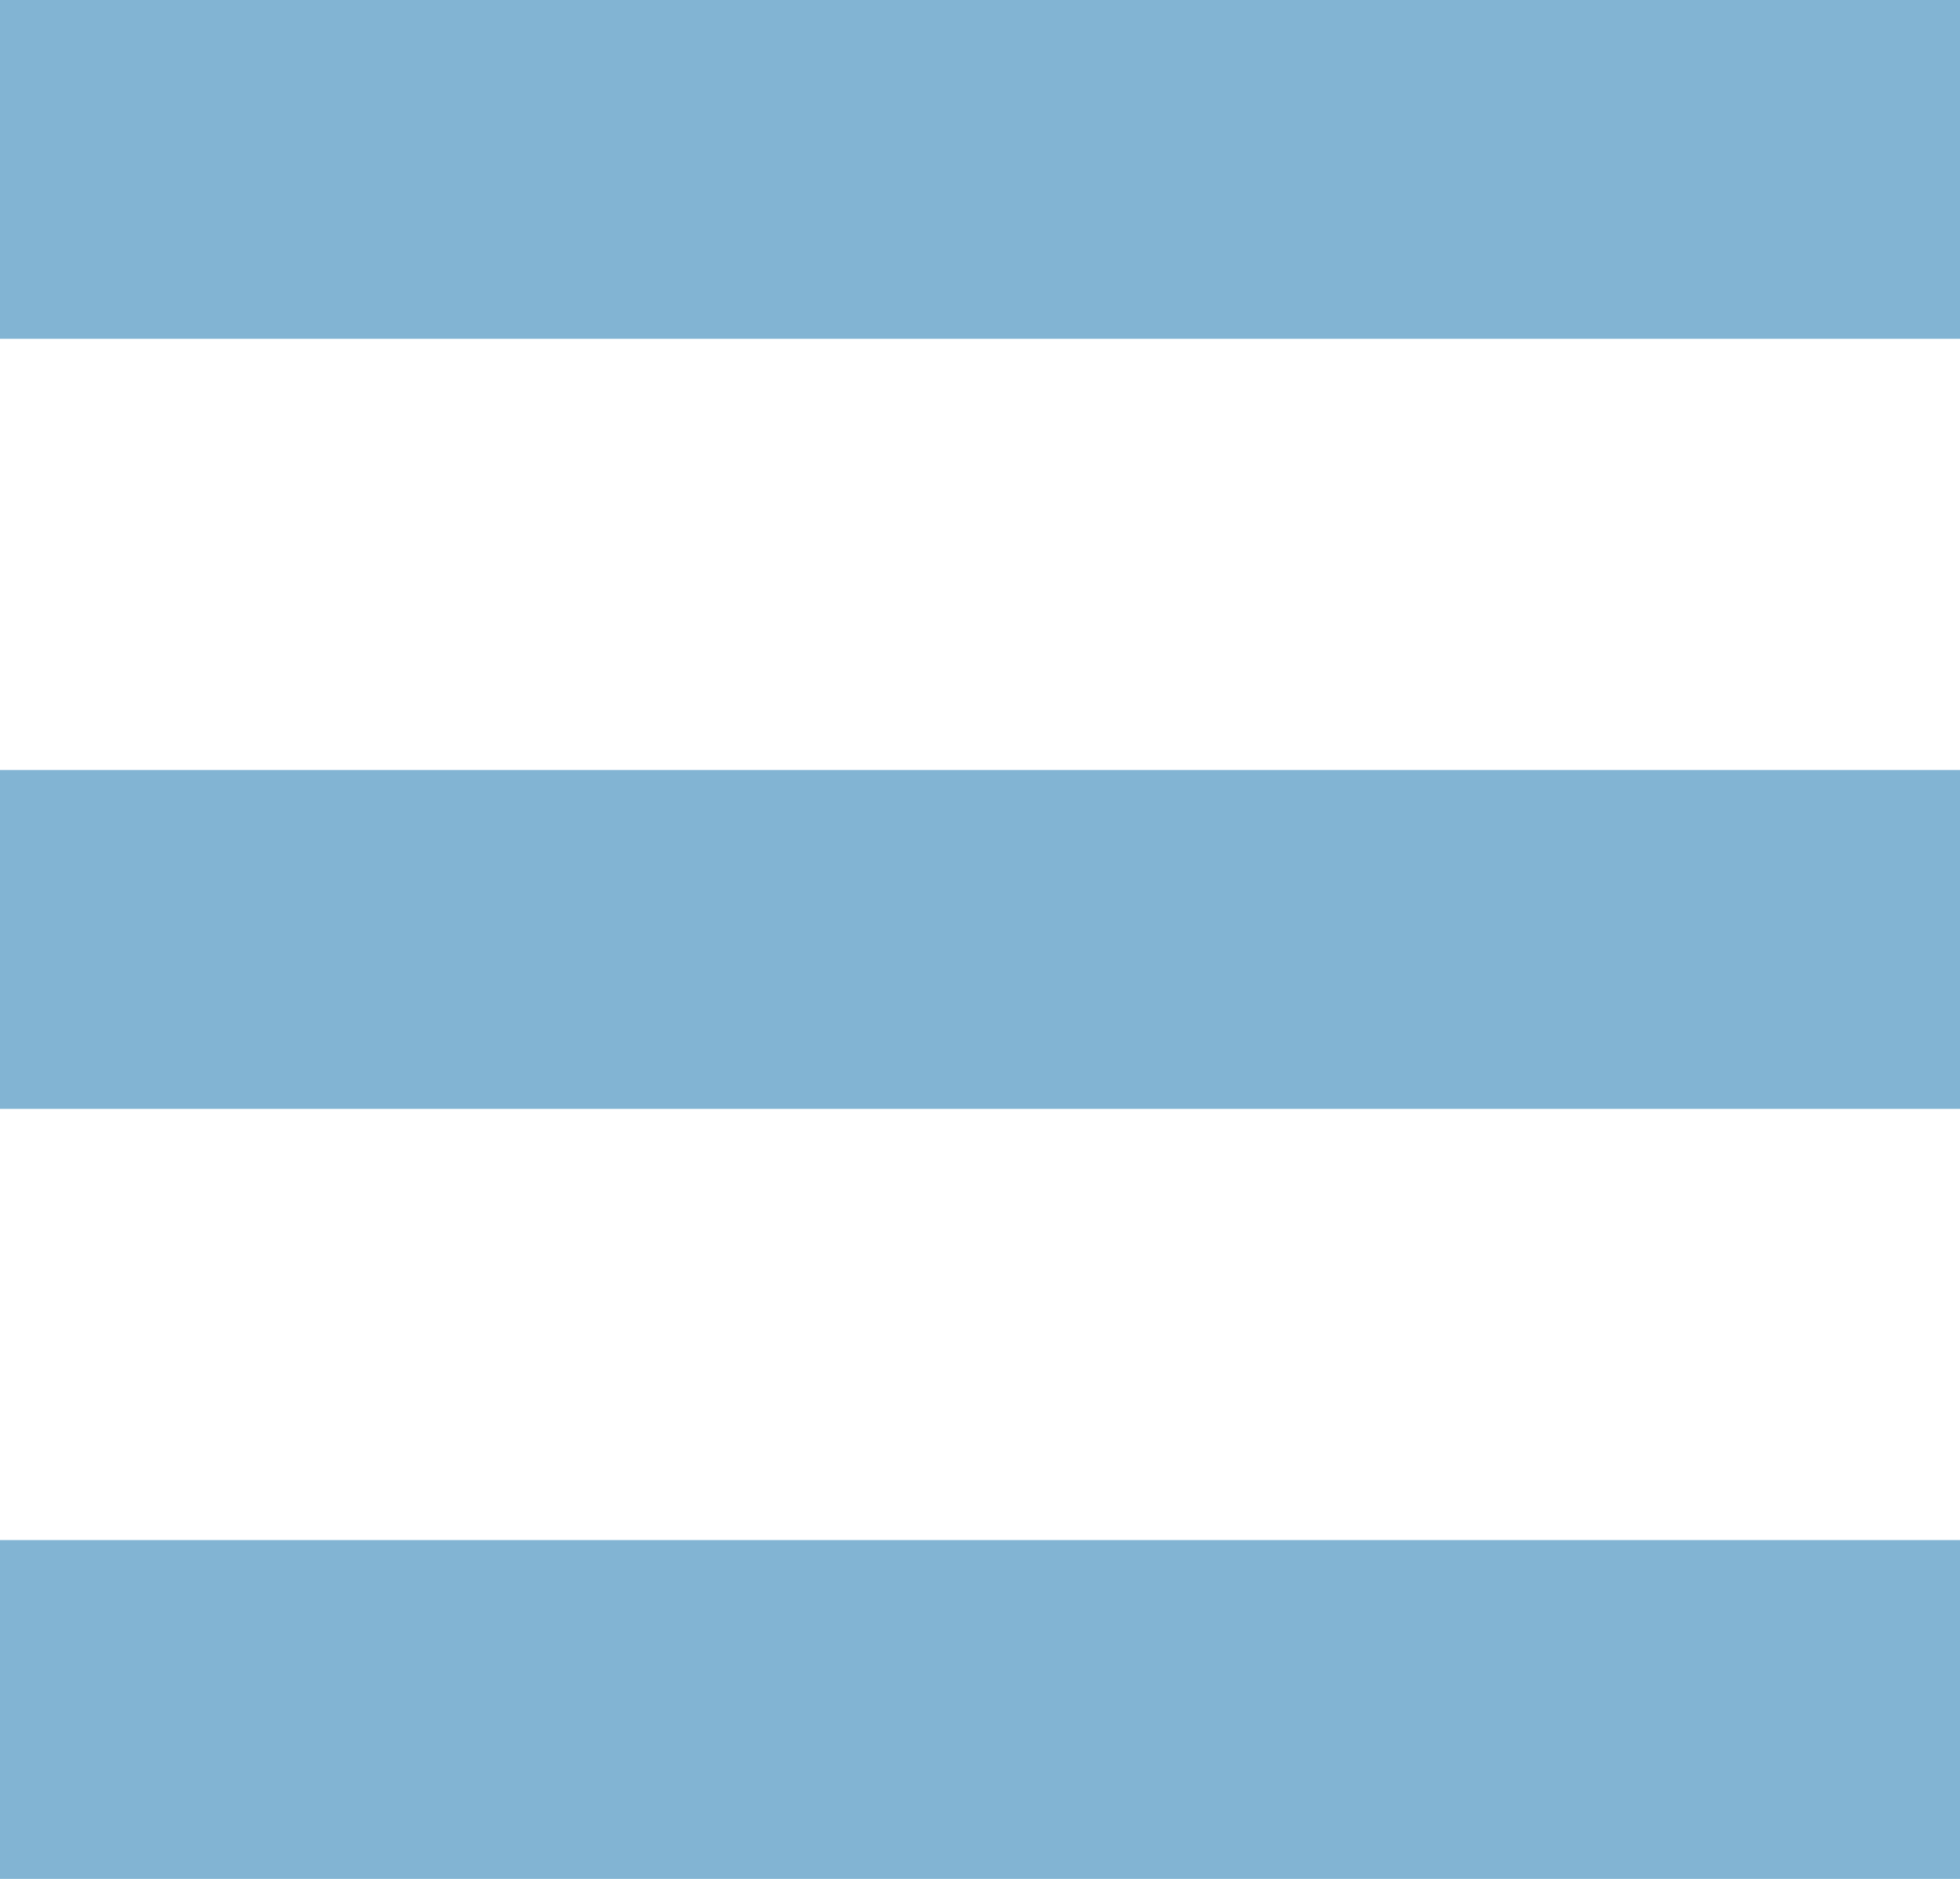
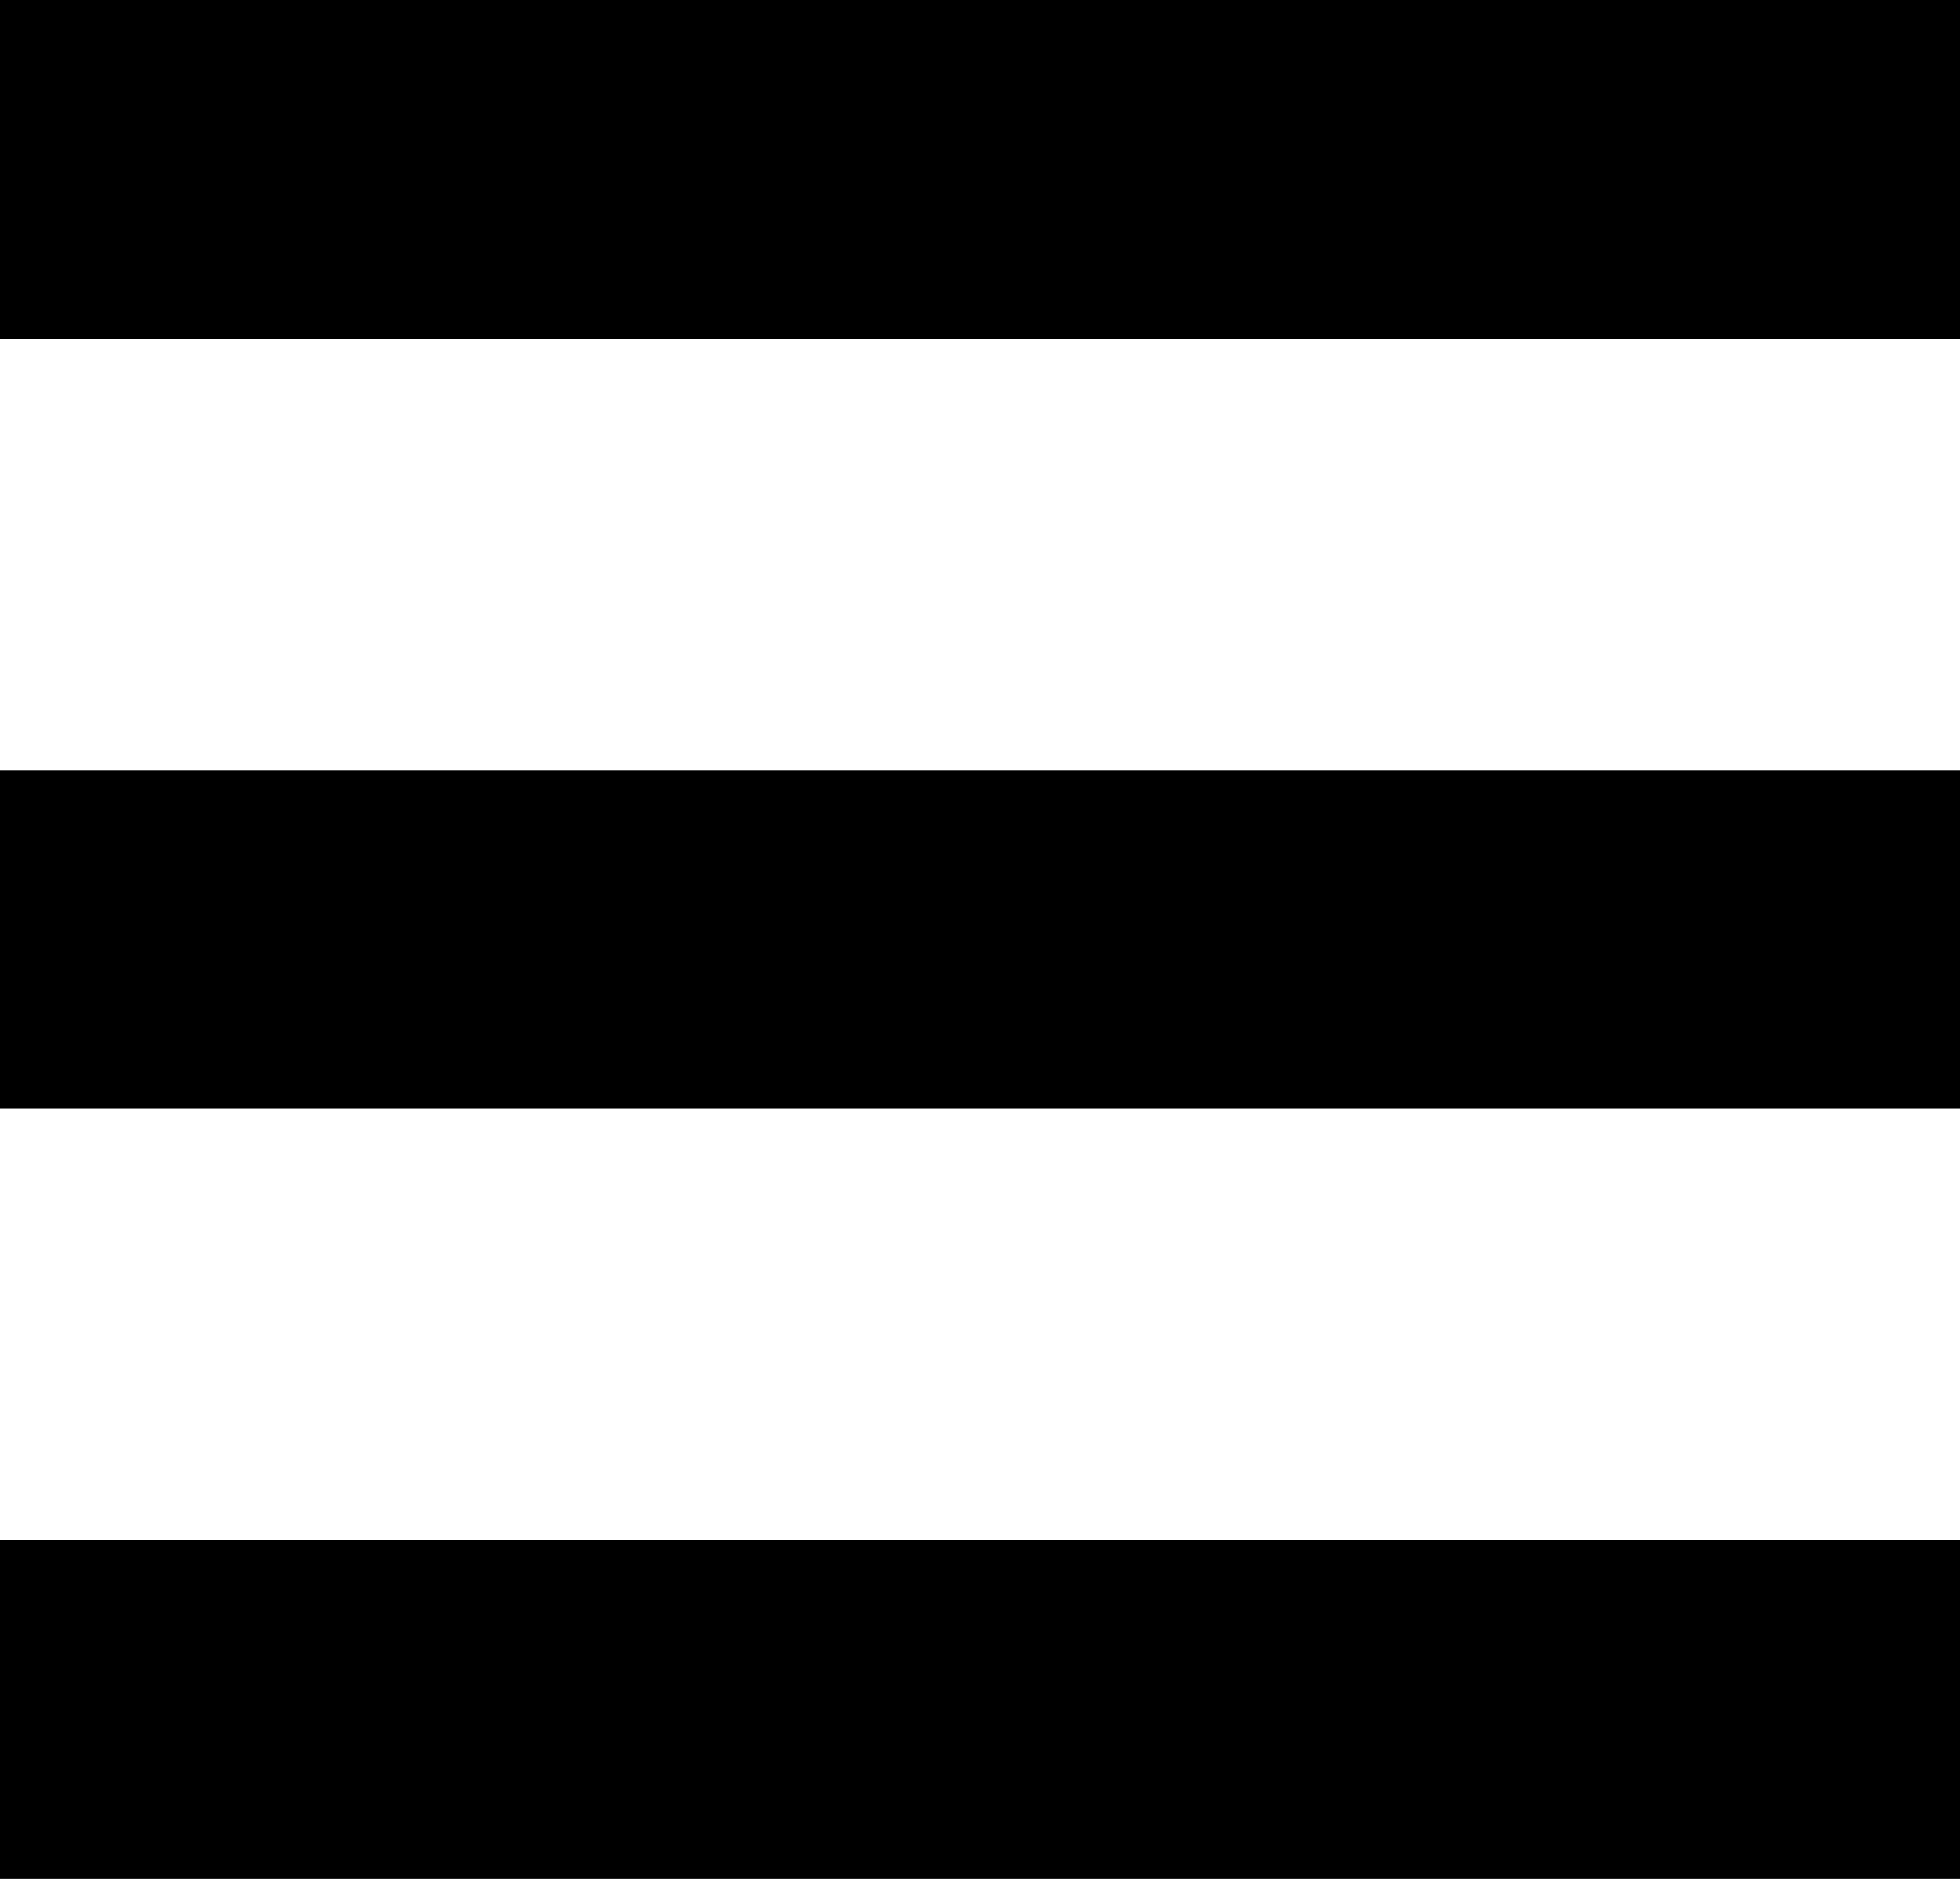
- <svg xmlns="http://www.w3.org/2000/svg" version="1.0" id="Layer_1" x="0px" y="0px" width="22.928px" height="21.982px" viewBox="0 0 22.928 21.982" enable-background="new 0 0 22.928 21.982" fill="#82b4d3" xml:space="preserve">
+ <svg xmlns="http://www.w3.org/2000/svg" version="1.0" id="Layer_1" x="0px" y="0px" width="22.928px" height="21.982px" viewBox="0 0 22.928 21.982" enable-background="new 0 0 22.928 21.982" xml:space="preserve">
  <g>
    <rect width="22.928" height="3.964" />
    <rect y="9.009" width="22.928" height="3.964" />
    <rect y="18.018" width="22.928" height="3.964" />
  </g>
</svg>
